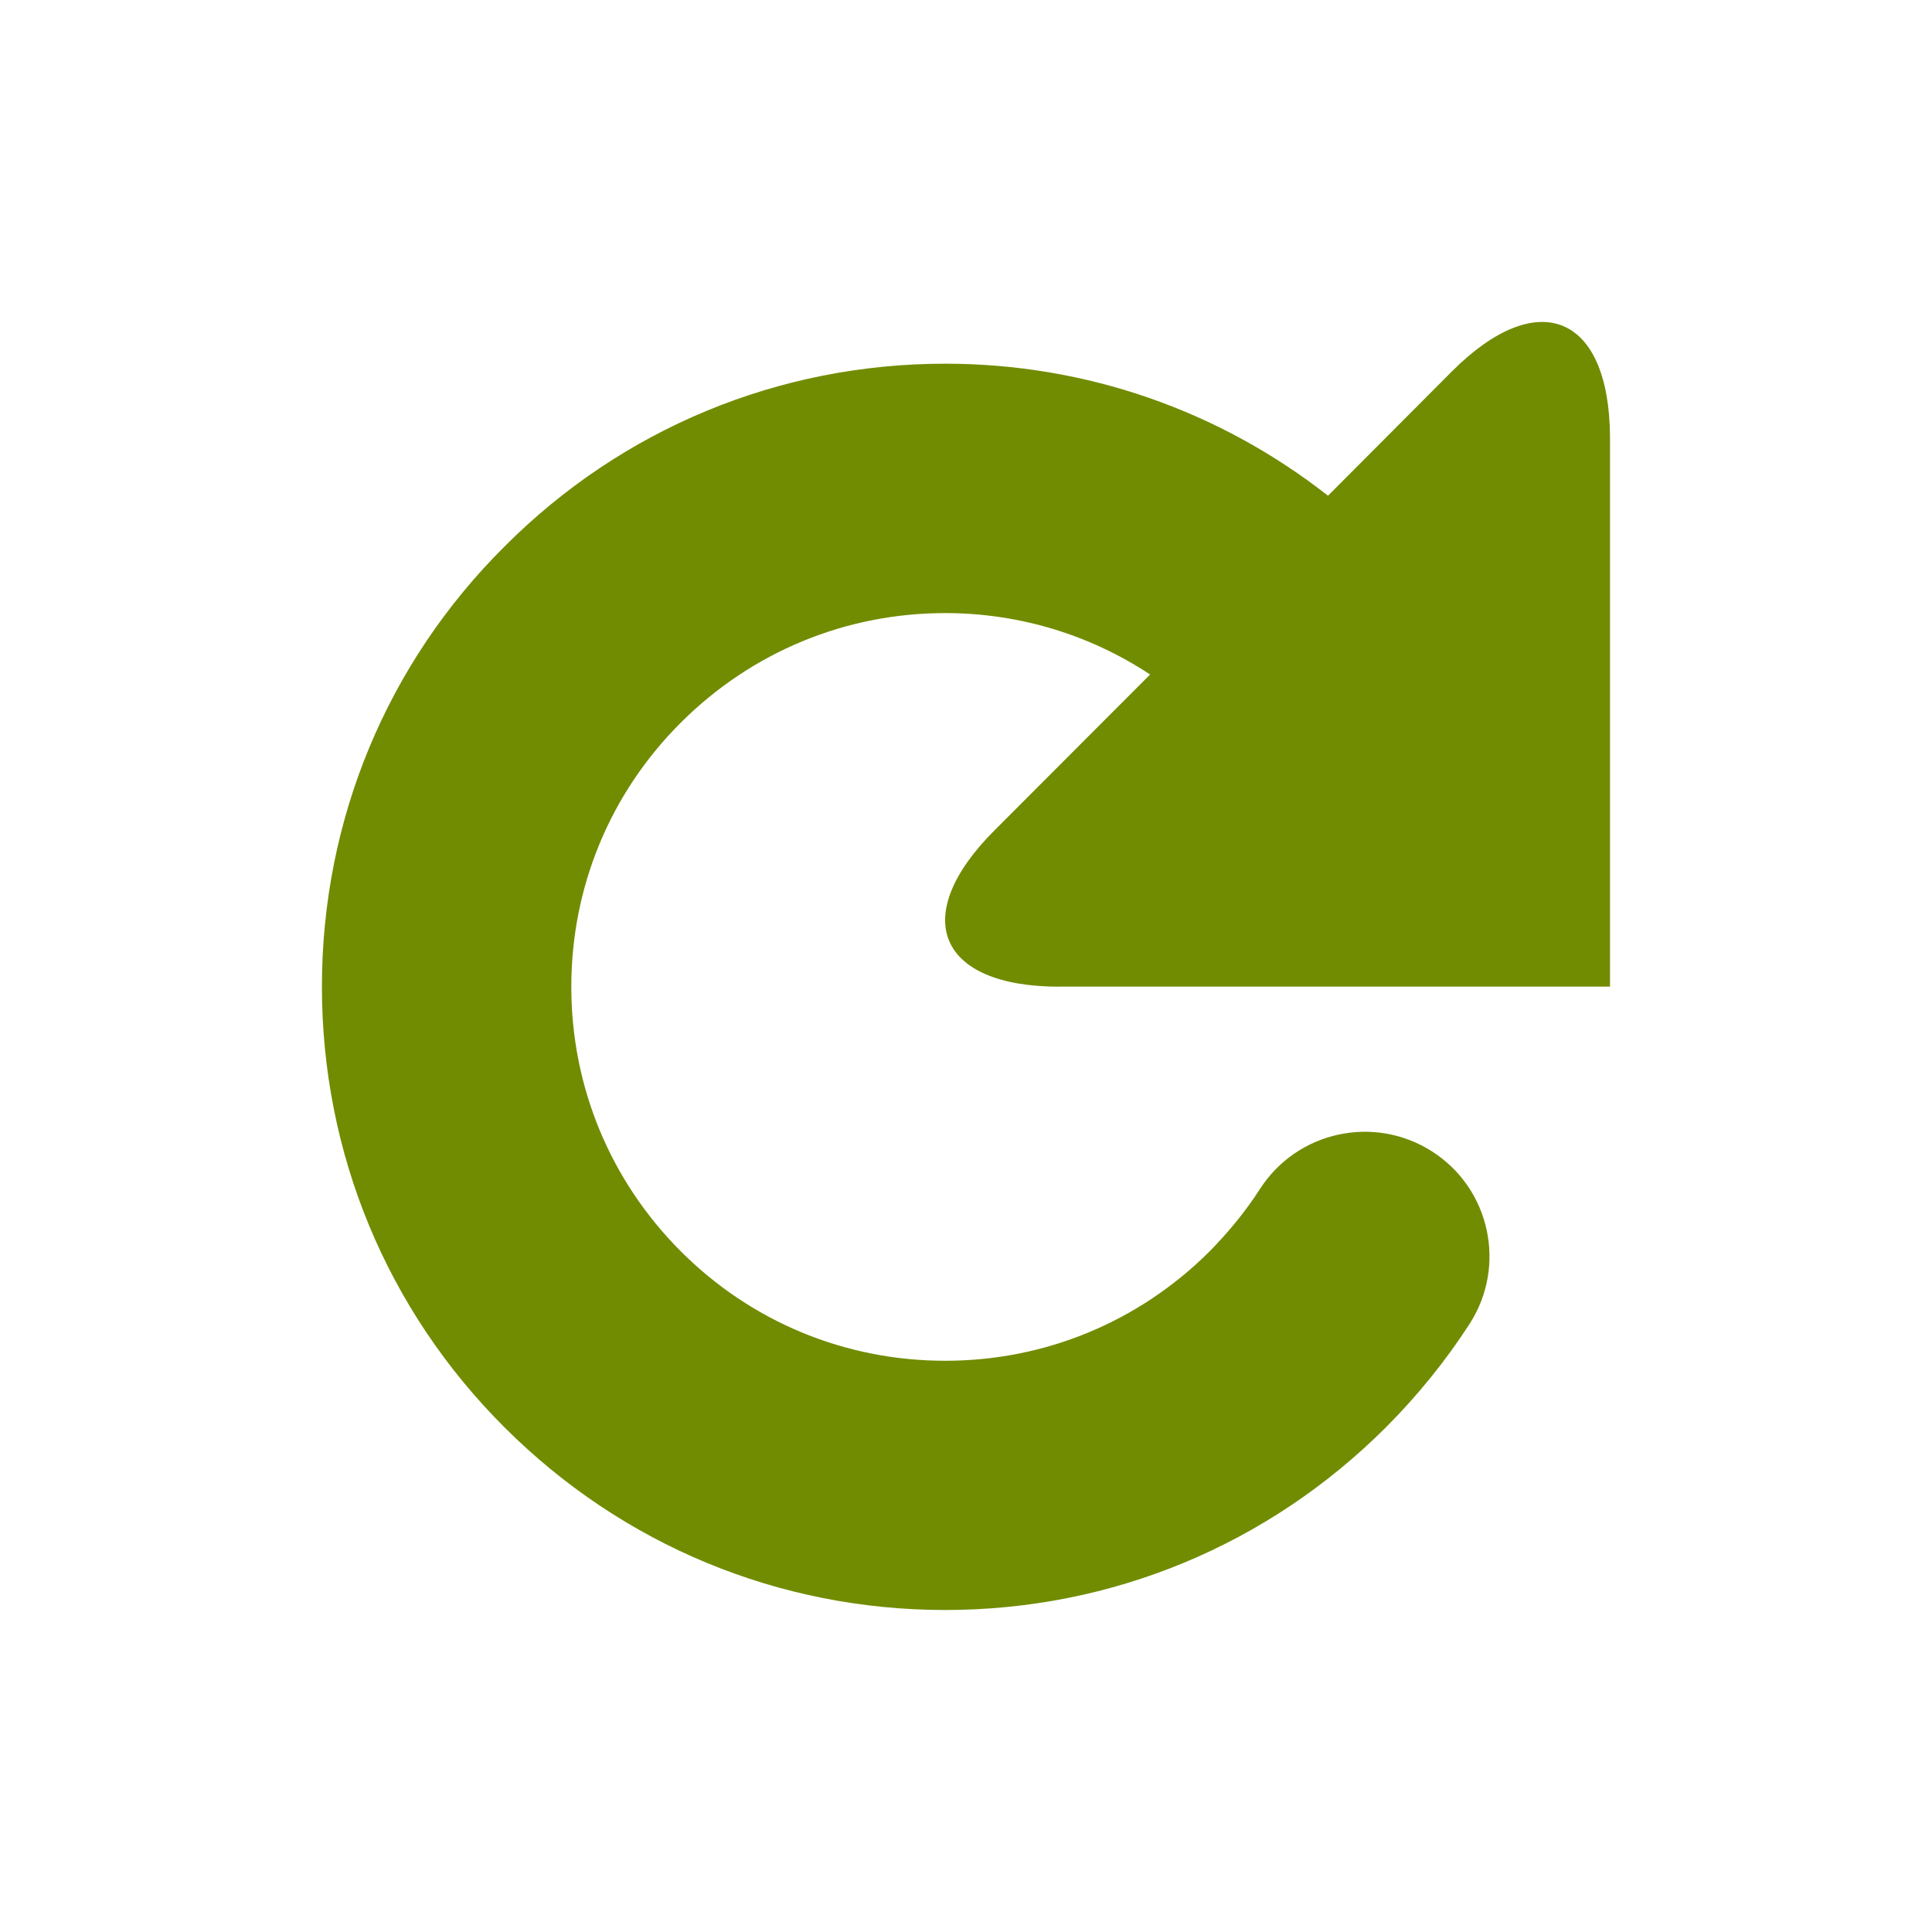
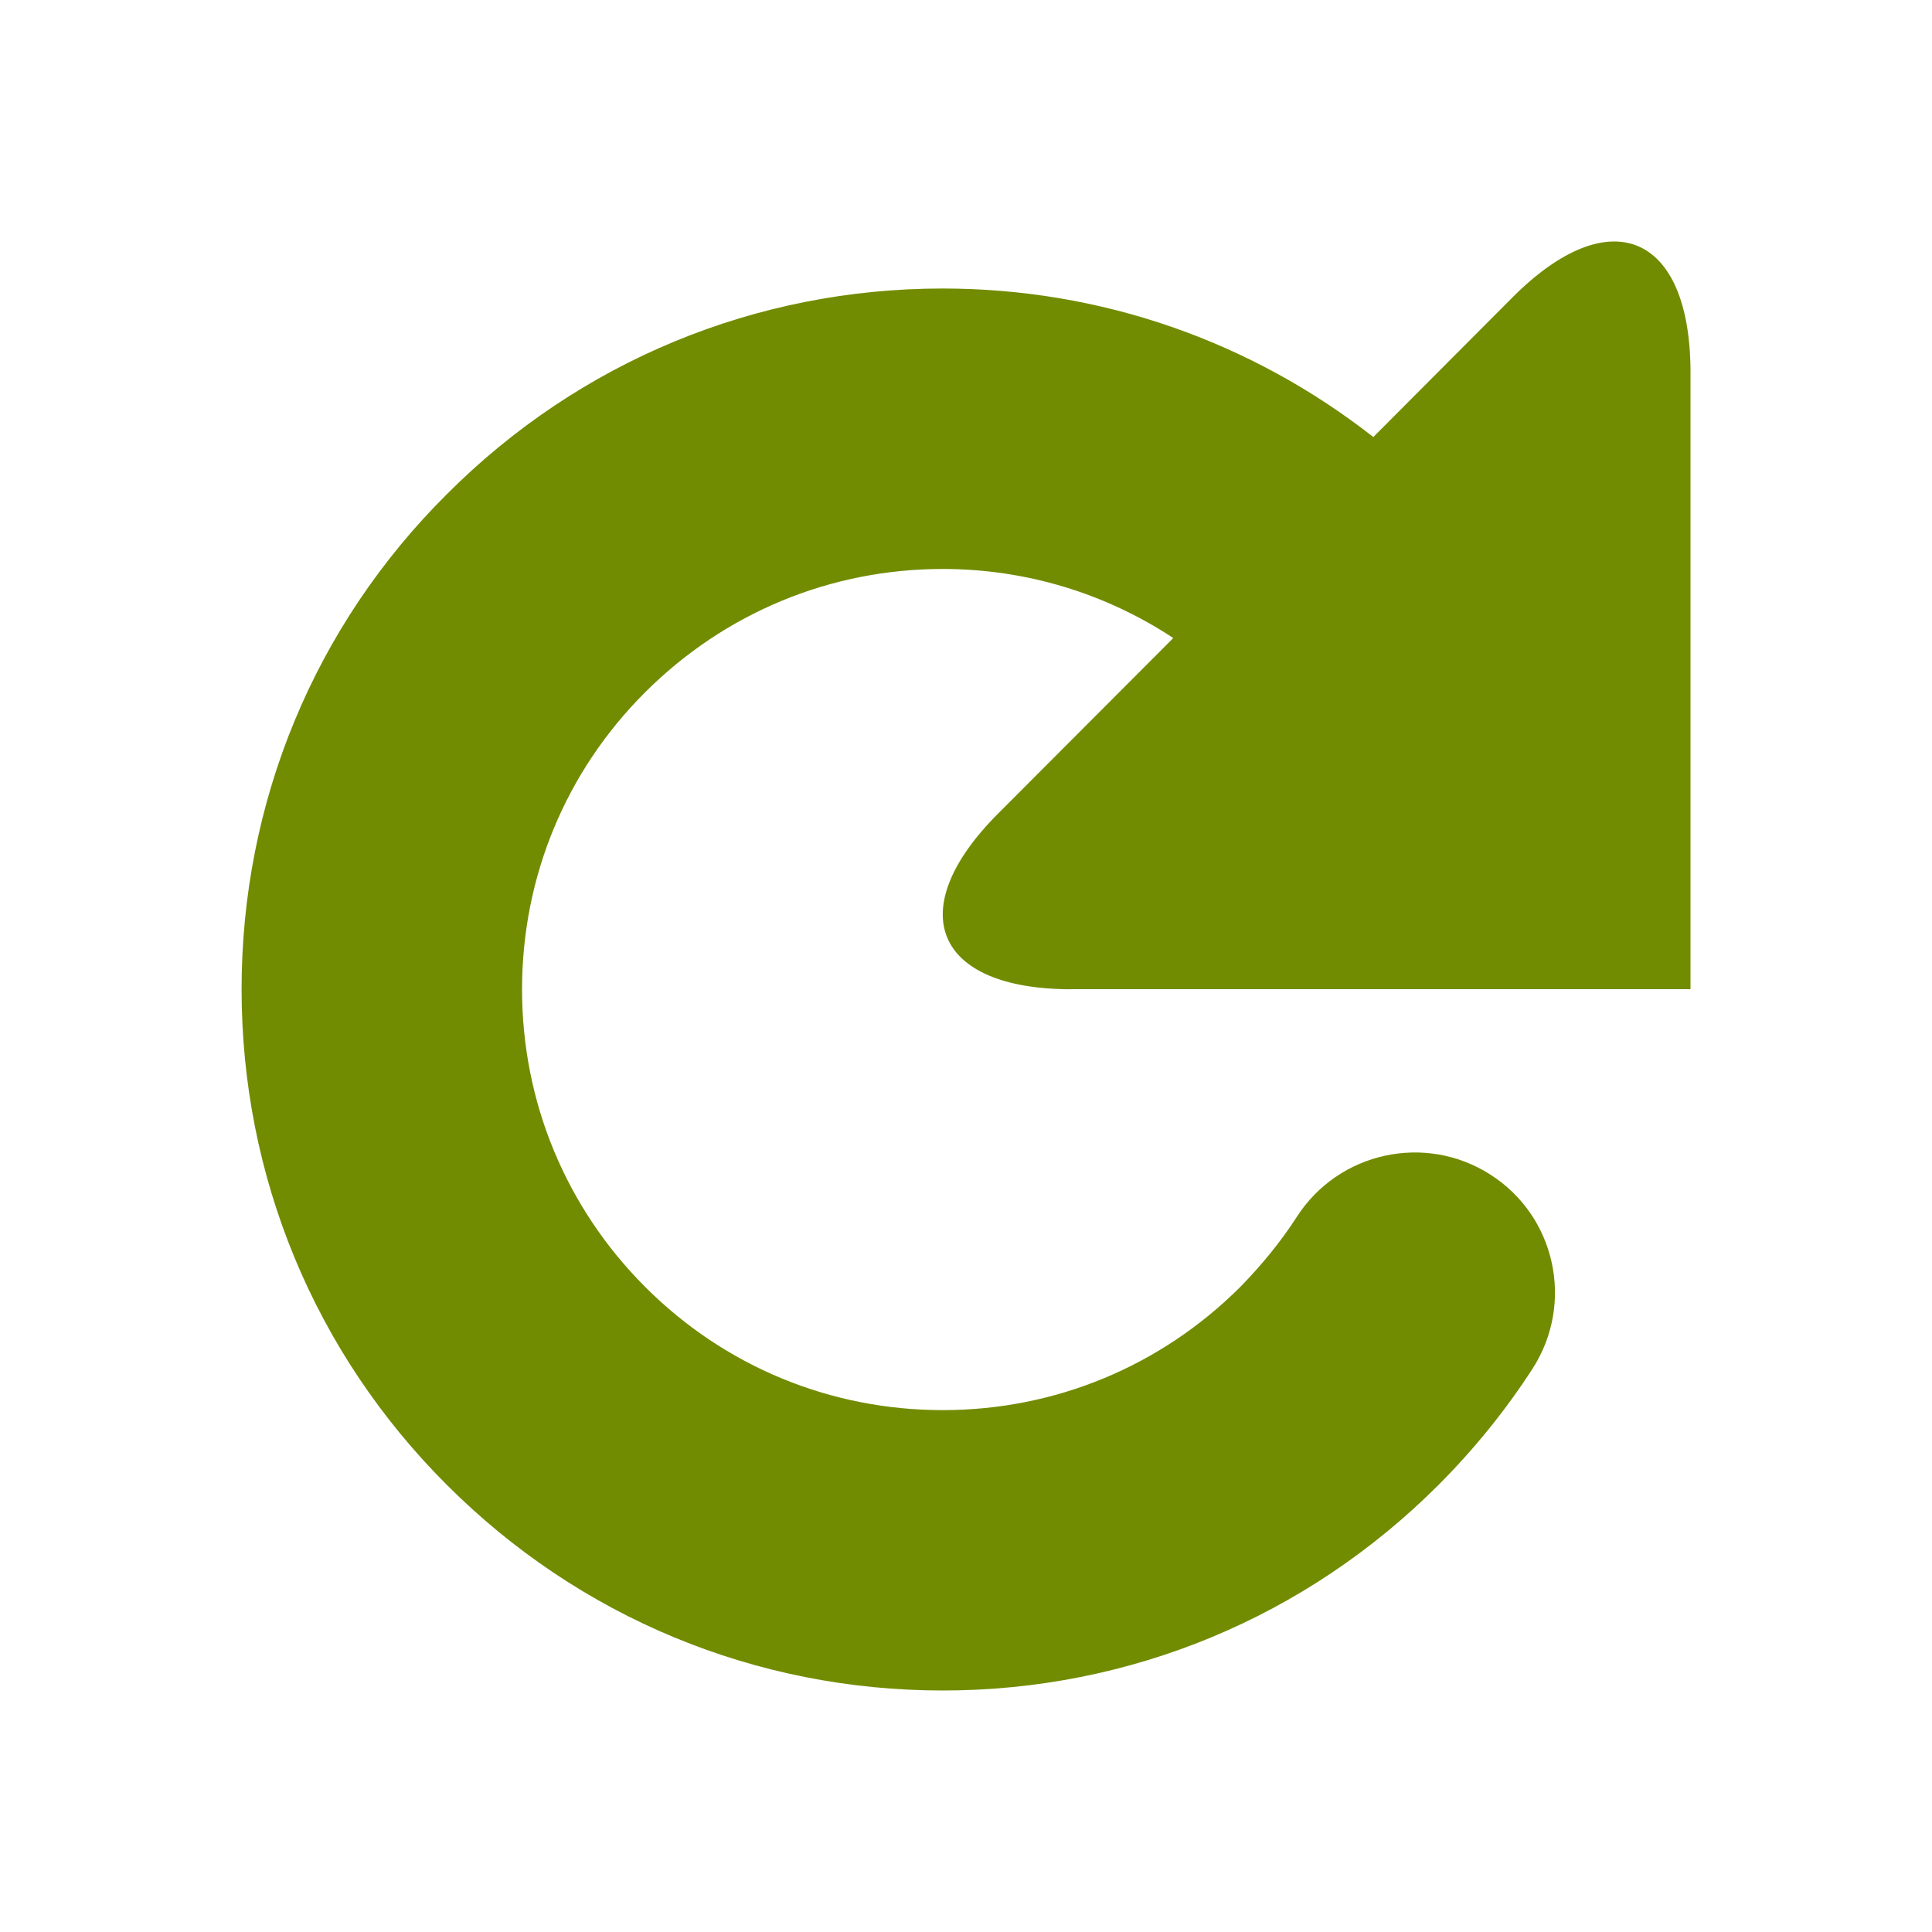
<svg xmlns="http://www.w3.org/2000/svg" width="24" height="24" version="1.2" viewBox="0 0 24 24">
-   <path d="m13.163 12.256h6.837v-6.835c-0.011-1.513-0.895-1.877-1.964-0.807l-1.539 1.544c-1.353-1.06-3.009-1.64-4.755-1.64-2.067 0-4.012 0.805-5.472 2.268-1.465 1.456-2.271 3.403-2.271 5.47 0 2.07 0.805 4.015 2.268 5.475 1.463 1.462 3.407 2.269 5.475 2.269 2.067 0 4.012-0.807 5.475-2.27 0.395-0.396 0.744-0.828 1.04-1.286 0.463-0.721 0.253-1.68-0.467-2.14-0.719-0.461-1.677-0.252-2.139 0.467-0.177 0.276-0.389 0.533-0.624 0.773-0.879 0.877-2.045 1.36-3.285 1.36s-2.407-0.481-3.285-1.36c-0.876-0.877-1.36-2.044-1.36-3.286 0-1.24 0.483-2.406 1.36-3.281 0.879-0.877 2.045-1.361 3.285-1.361 0.917 0 1.795 0.268 2.545 0.763l-1.931 1.934c-1.071 1.069-0.707 1.944 0.805 1.944z" fill="#718c00" stroke-width="1.333" />
+   <path d="m13.308 12.288h7.692v-7.689c-0.012-1.702-1.006-2.112-2.209-0.907l-1.731 1.737c-1.522-1.192-3.385-1.845-5.349-1.845-2.325 0-4.513 0.906-6.156 2.551-1.649 1.638-2.554 3.829-2.554 6.153 0 2.329 0.906 4.517 2.551 6.159 1.645 1.645 3.833 2.553 6.159 2.553 2.325 0 4.513-0.907 6.159-2.554 0.444-0.445 0.837-0.931 1.17-1.447 0.52-0.811 0.285-1.89-0.525-2.407-0.808-0.519-1.887-0.283-2.406 0.525-0.2 0.31-0.438 0.6-0.702 0.87-0.989 0.987-2.301 1.53-3.696 1.53-1.395 0-2.708-0.541-3.696-1.53-0.986-0.987-1.53-2.299-1.53-3.697 0-1.395 0.543-2.707 1.53-3.691 0.989-0.987 2.301-1.531 3.696-1.531 1.032 0 2.019 0.301 2.864 0.858l-2.172 2.176c-1.204 1.203-0.795 2.187 0.906 2.187z" fill="#718c00" stroke-width="1.5" />
</svg>
